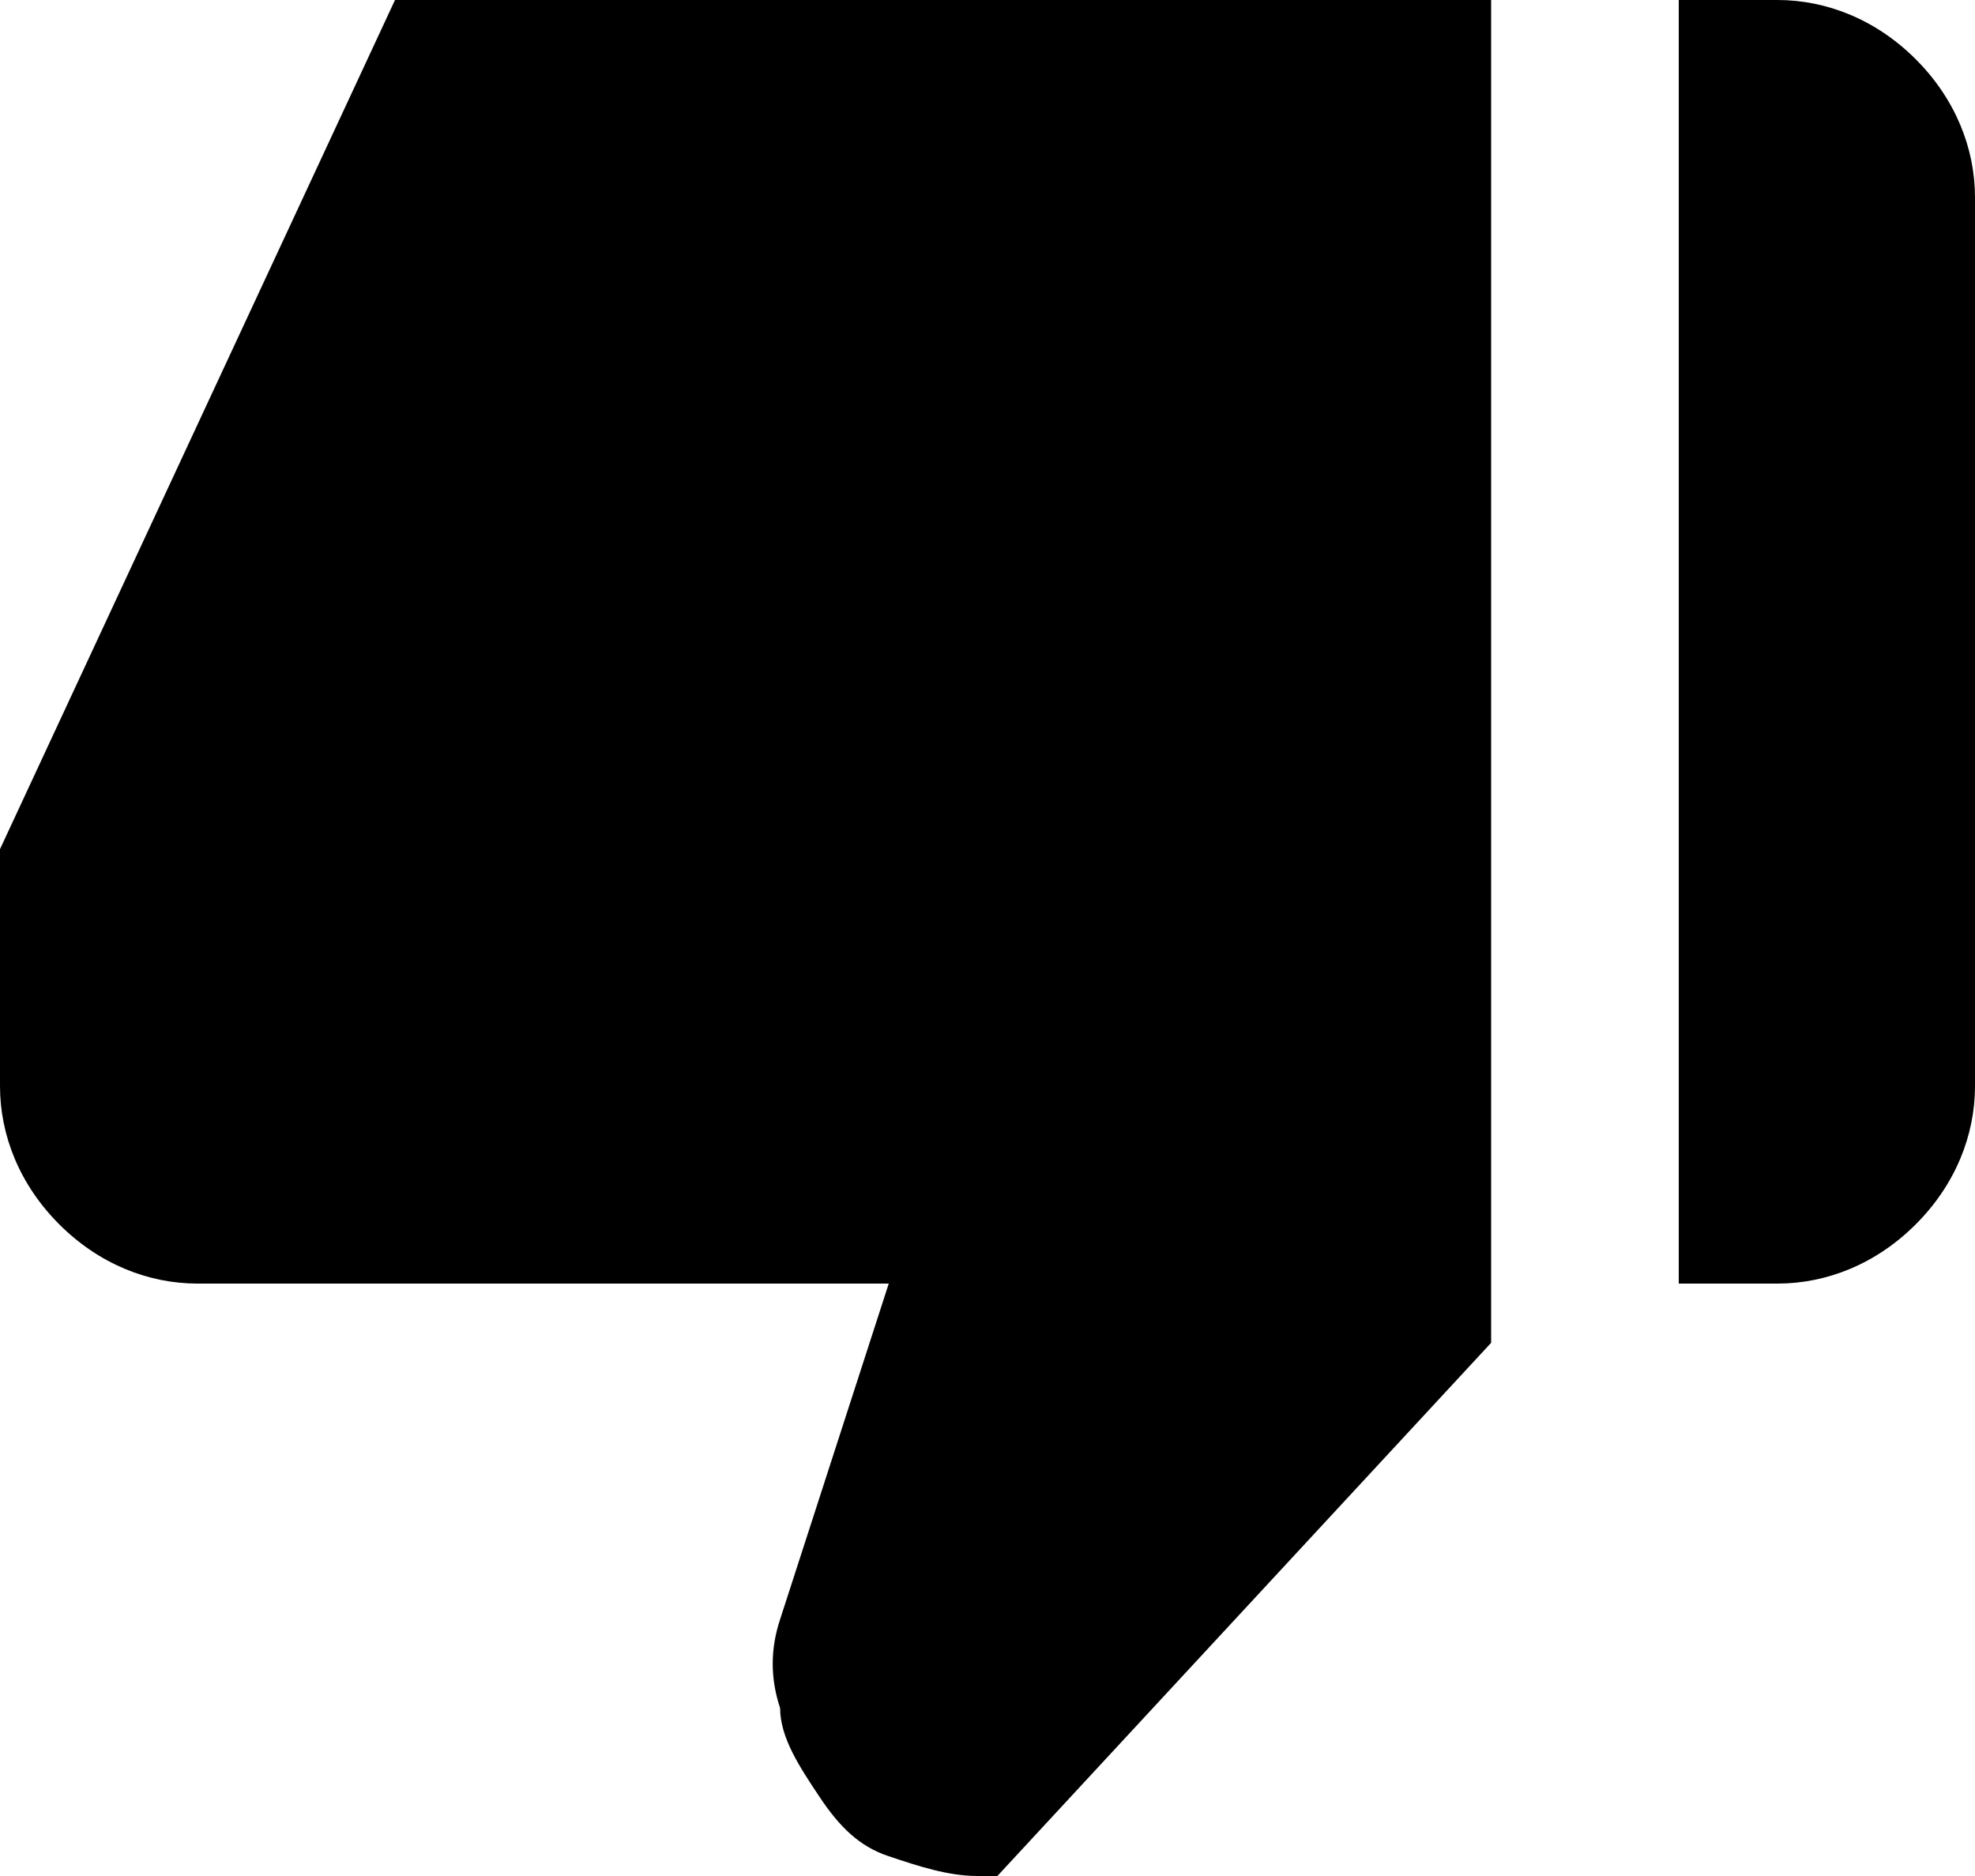
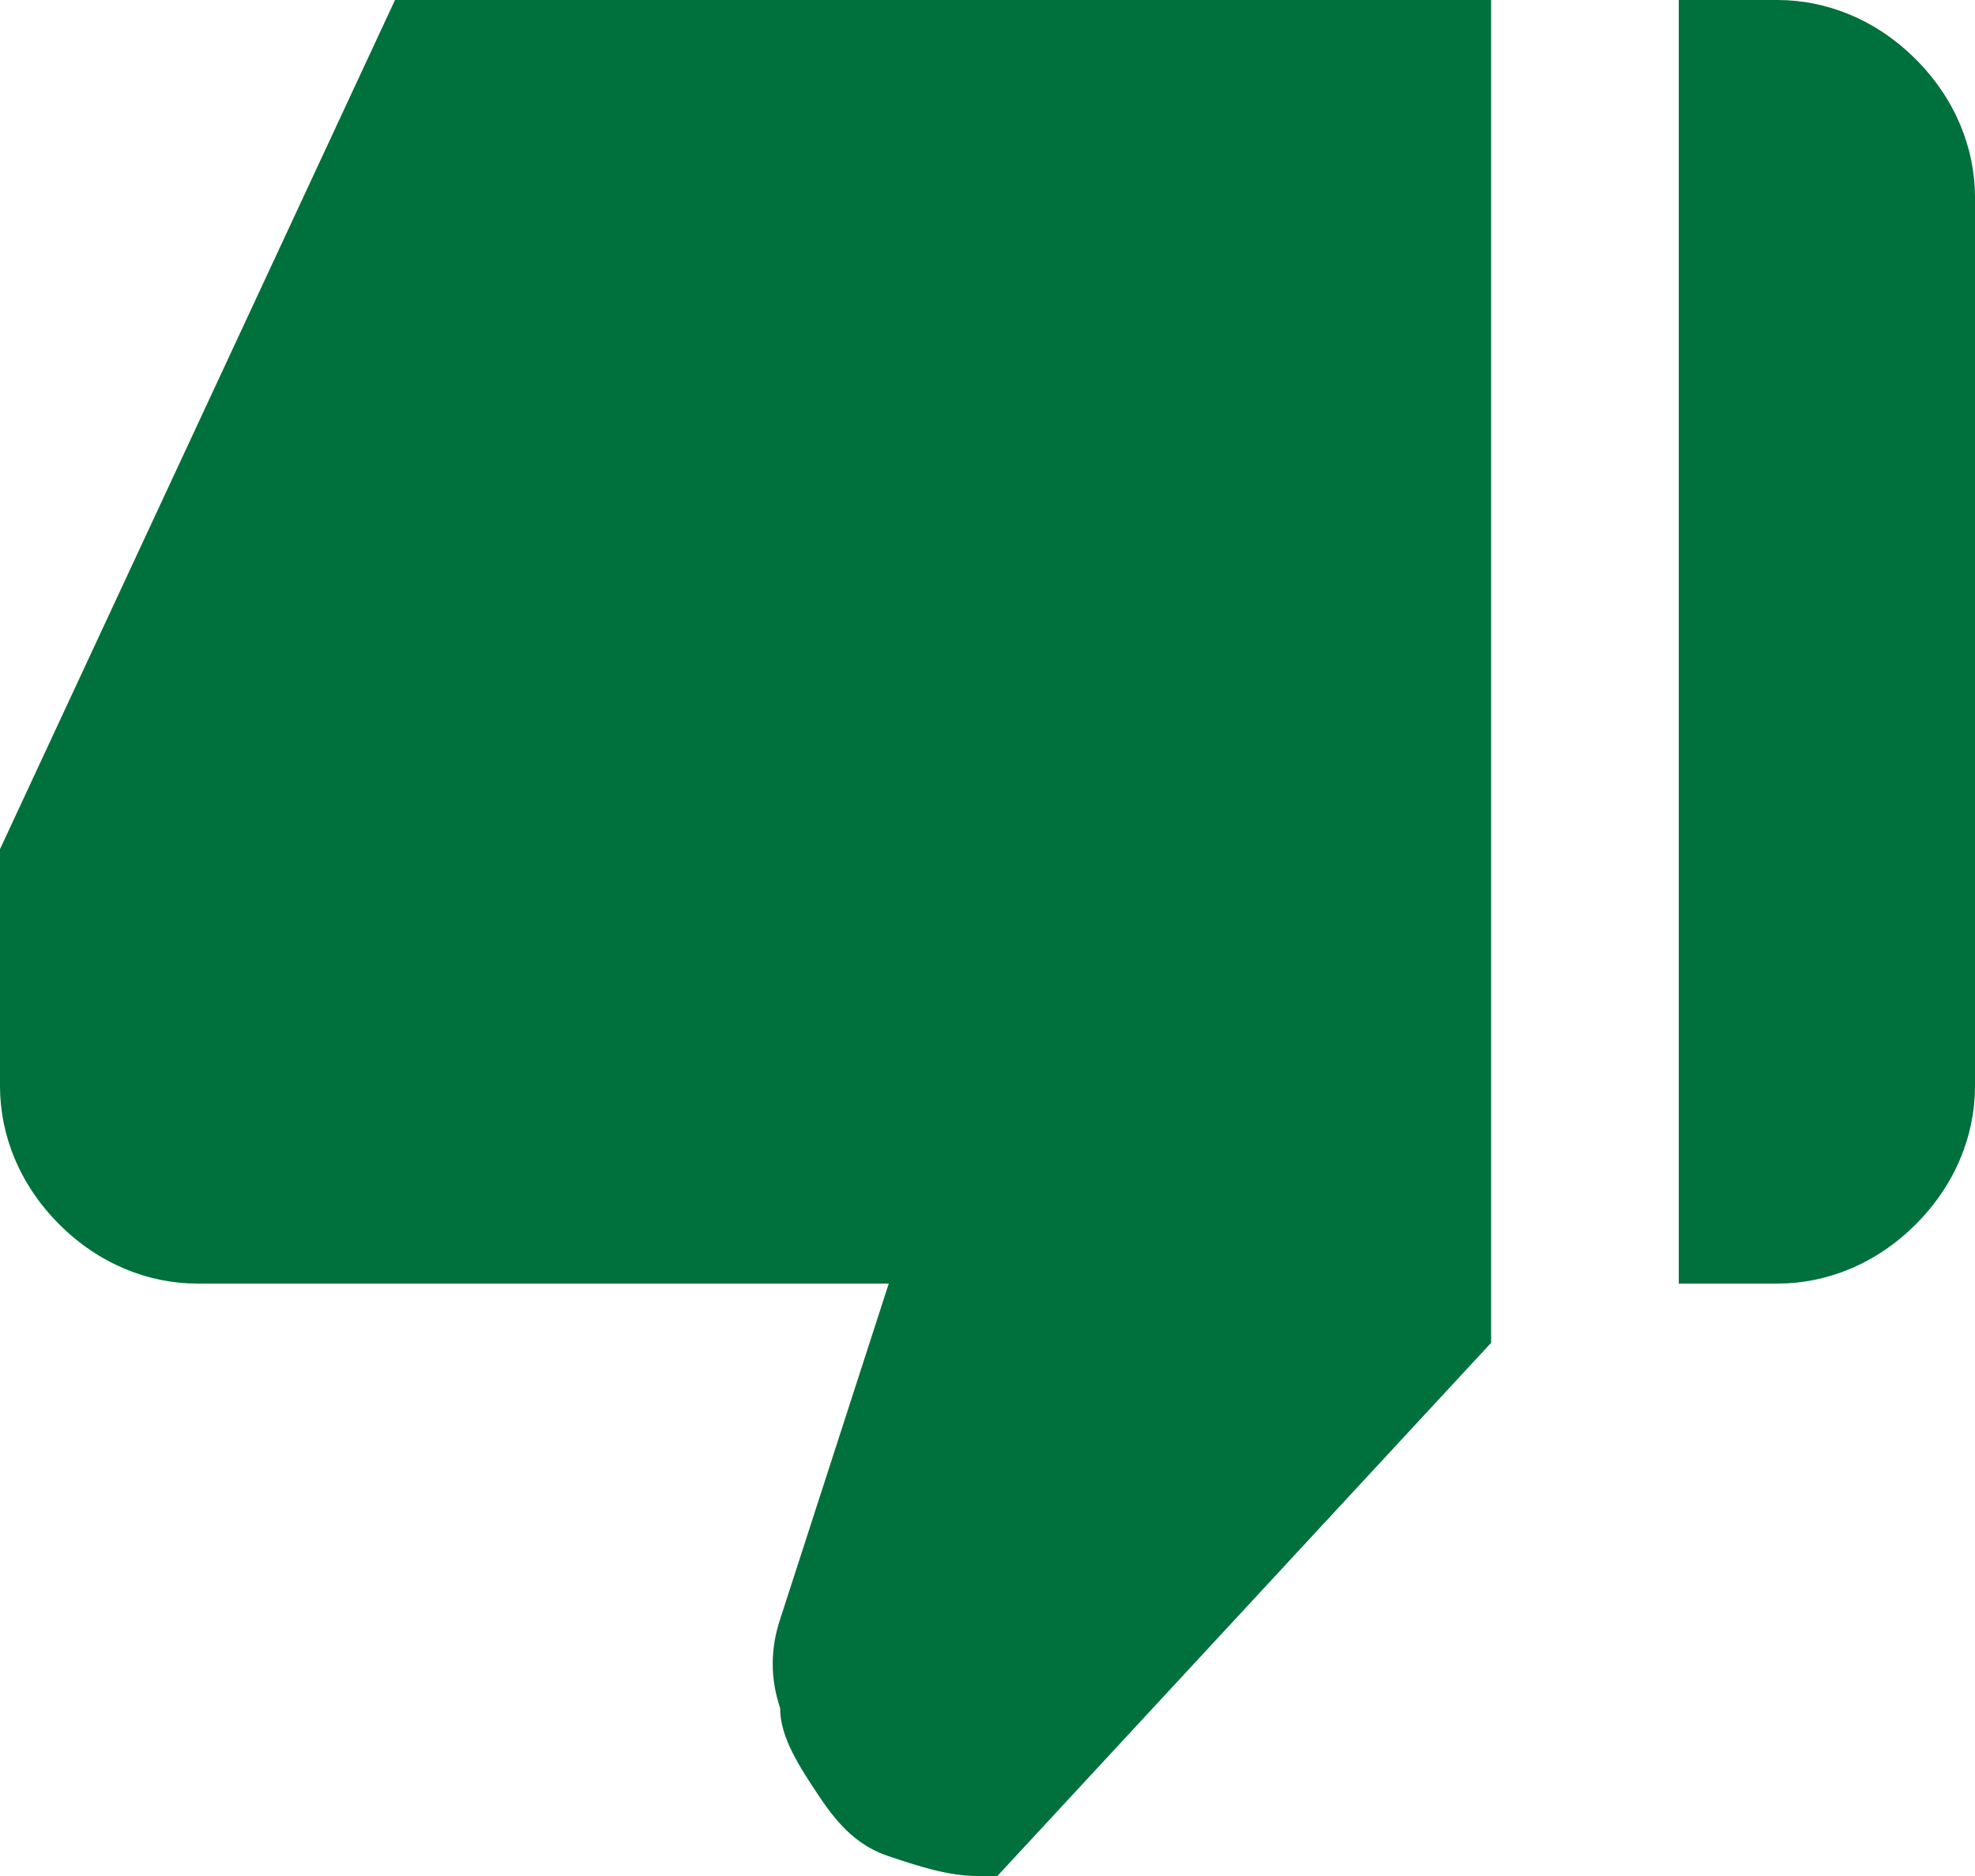
<svg xmlns="http://www.w3.org/2000/svg" id="Layer_1" data-name="Layer 1" version="1.1" viewBox="0 0 20 19">
-   <path d="M18,0h-1v13h1c.5,0,1-.2,1.4-.6.4-.4.6-.9.6-1.4V2c0-.5-.2-1-.6-1.4C19,.2,18.5,0,18,0ZM2,13h7l-1.1,3.4c-.1.3-.1.6,0,.9,0,.3.2.6.4.9.2.3.4.5.7.6.3.1.6.2.9.2h.2l5-5.4V0H4L0,8.6v.4c0,0,0,2,0,2,0,.5.2,1,.6,1.4.4.4.9.6,1.4.6Z" />
+   <path d="M18,0h-1v13h1c.5,0,1-.2,1.4-.6.4-.4.6-.9.6-1.4V2c0-.5-.2-1-.6-1.4C19,.2,18.5,0,18,0ZM2,13h7l-1.1,3.4c-.1.3-.1.6,0,.9,0,.3.2.6.4.9.2.3.4.5.7.6.3.1.6.2.9.2h.2l5-5.4V0H4L0,8.6v.4c0,0,0,2,0,2,0,.5.2,1,.6,1.4.4.4.9.6,1.4.6Z" fill="#00703C" />
</svg>
